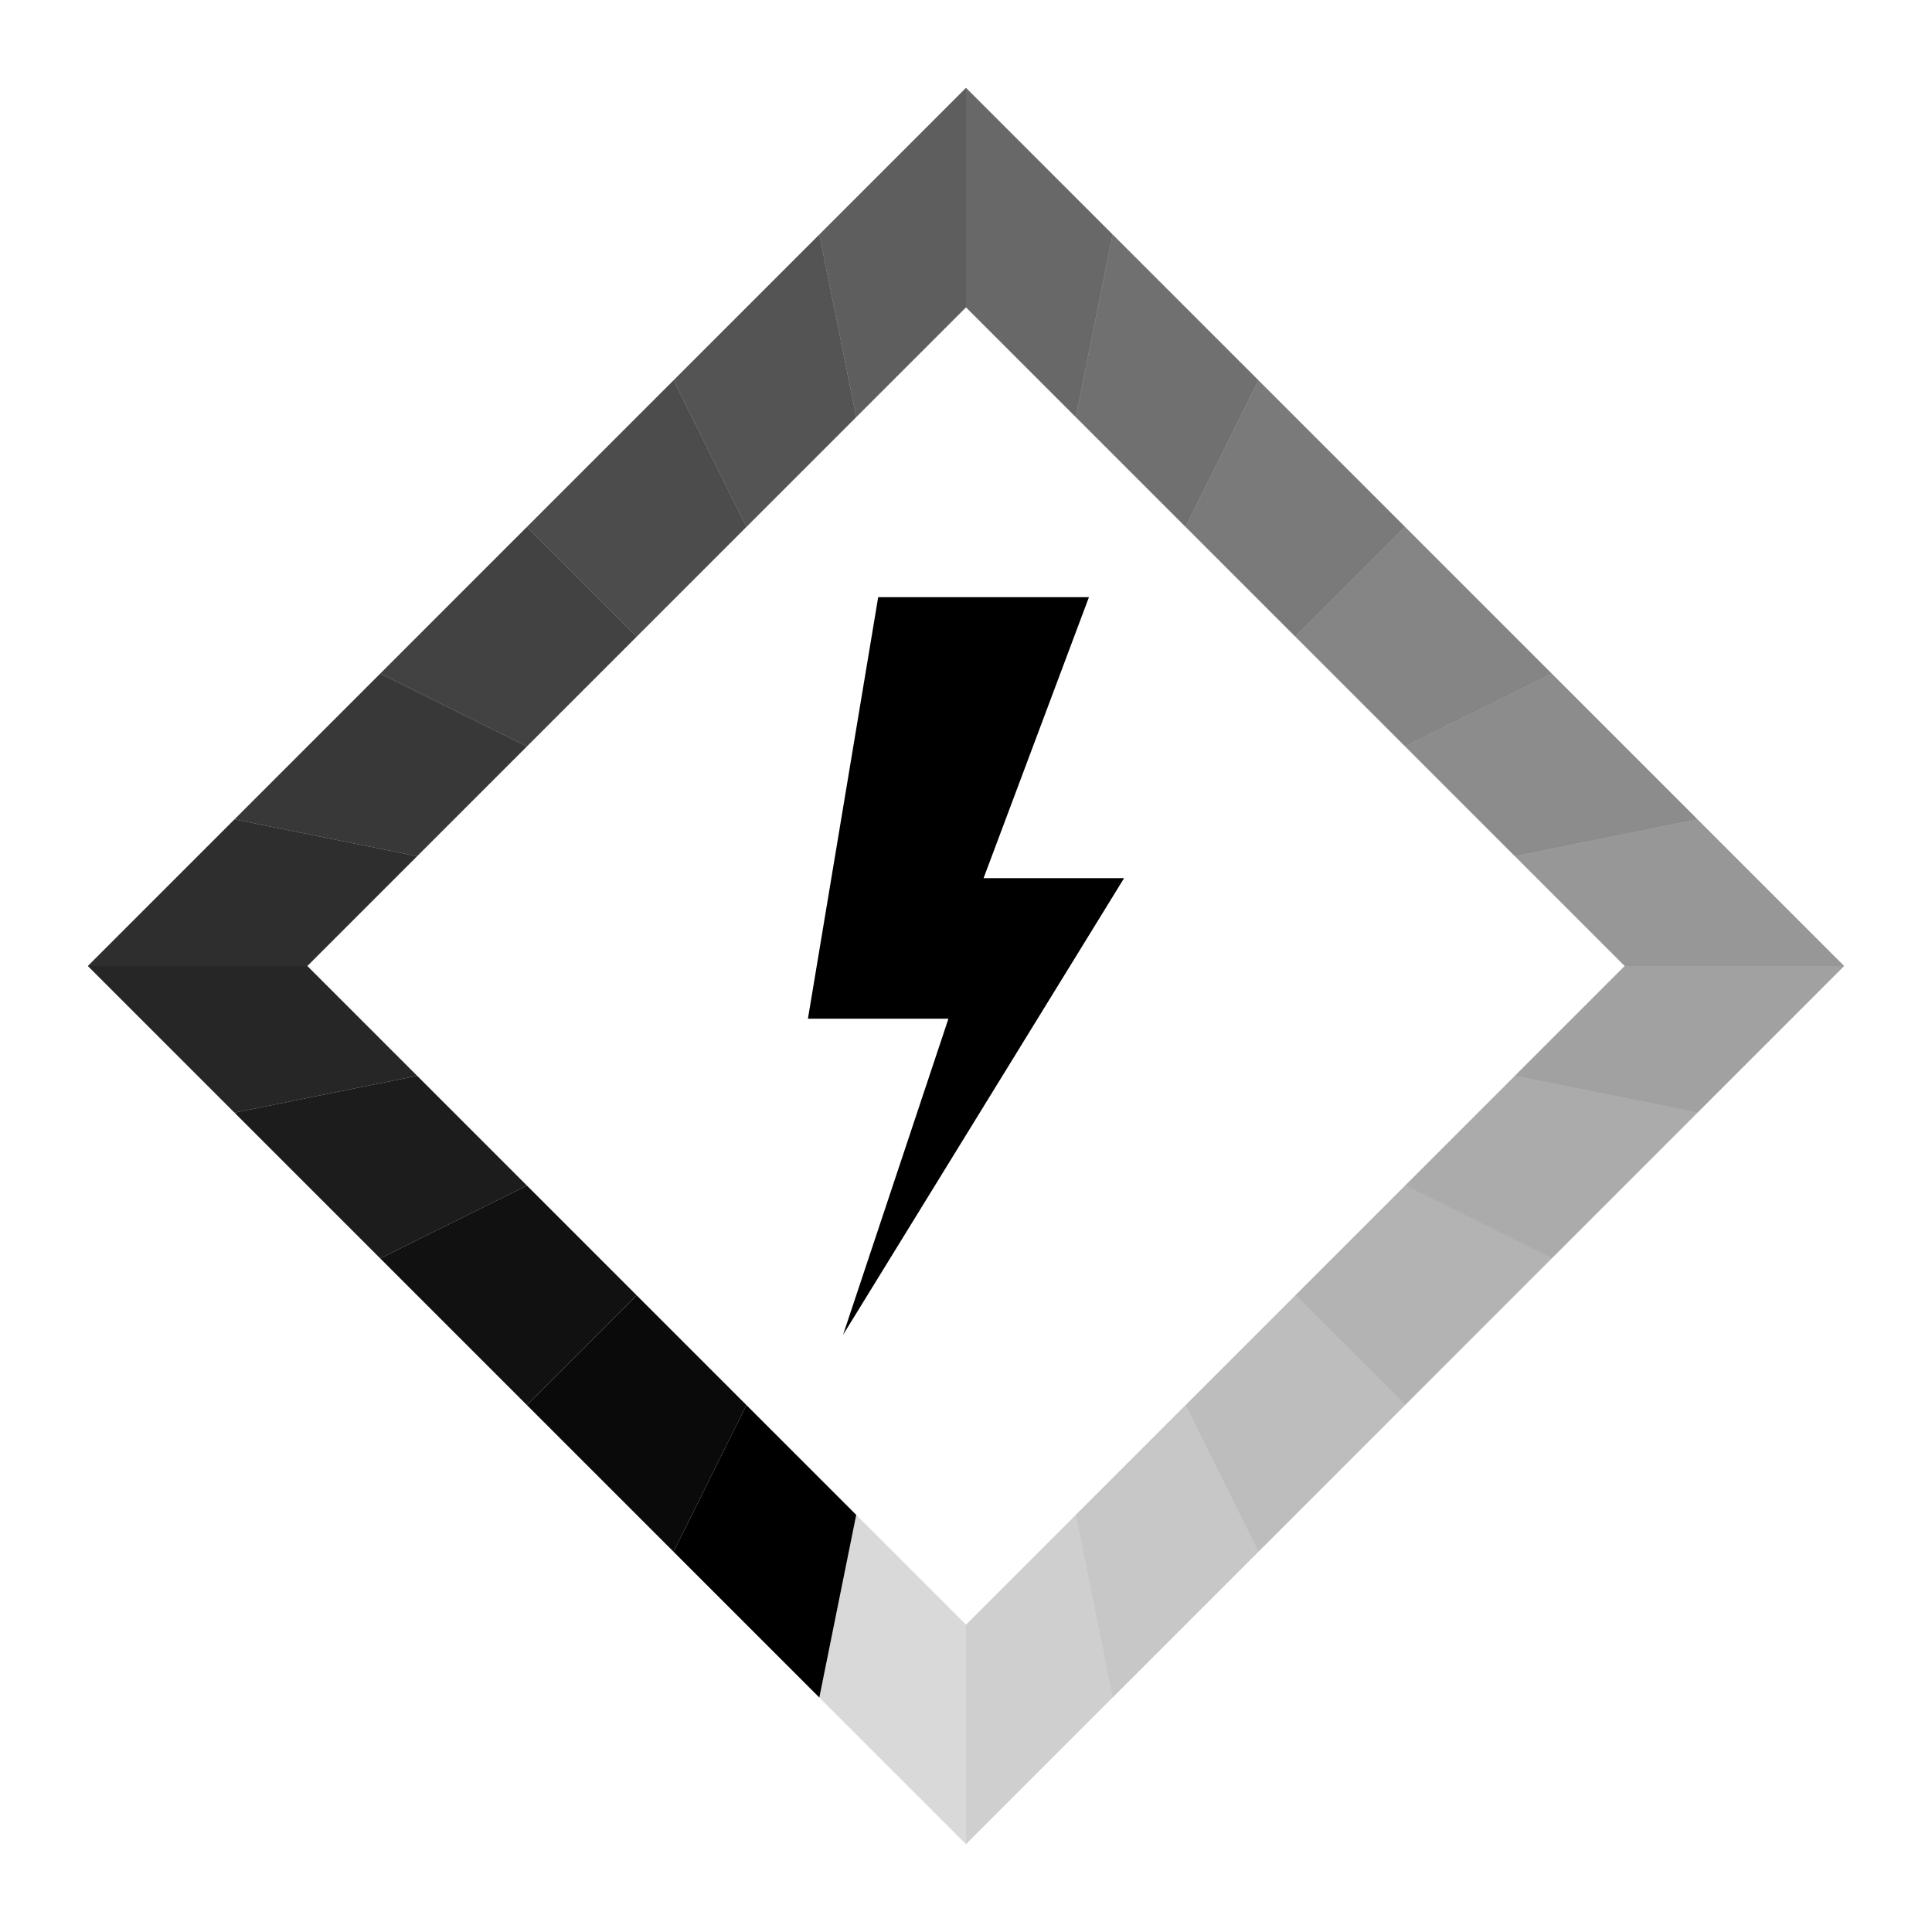
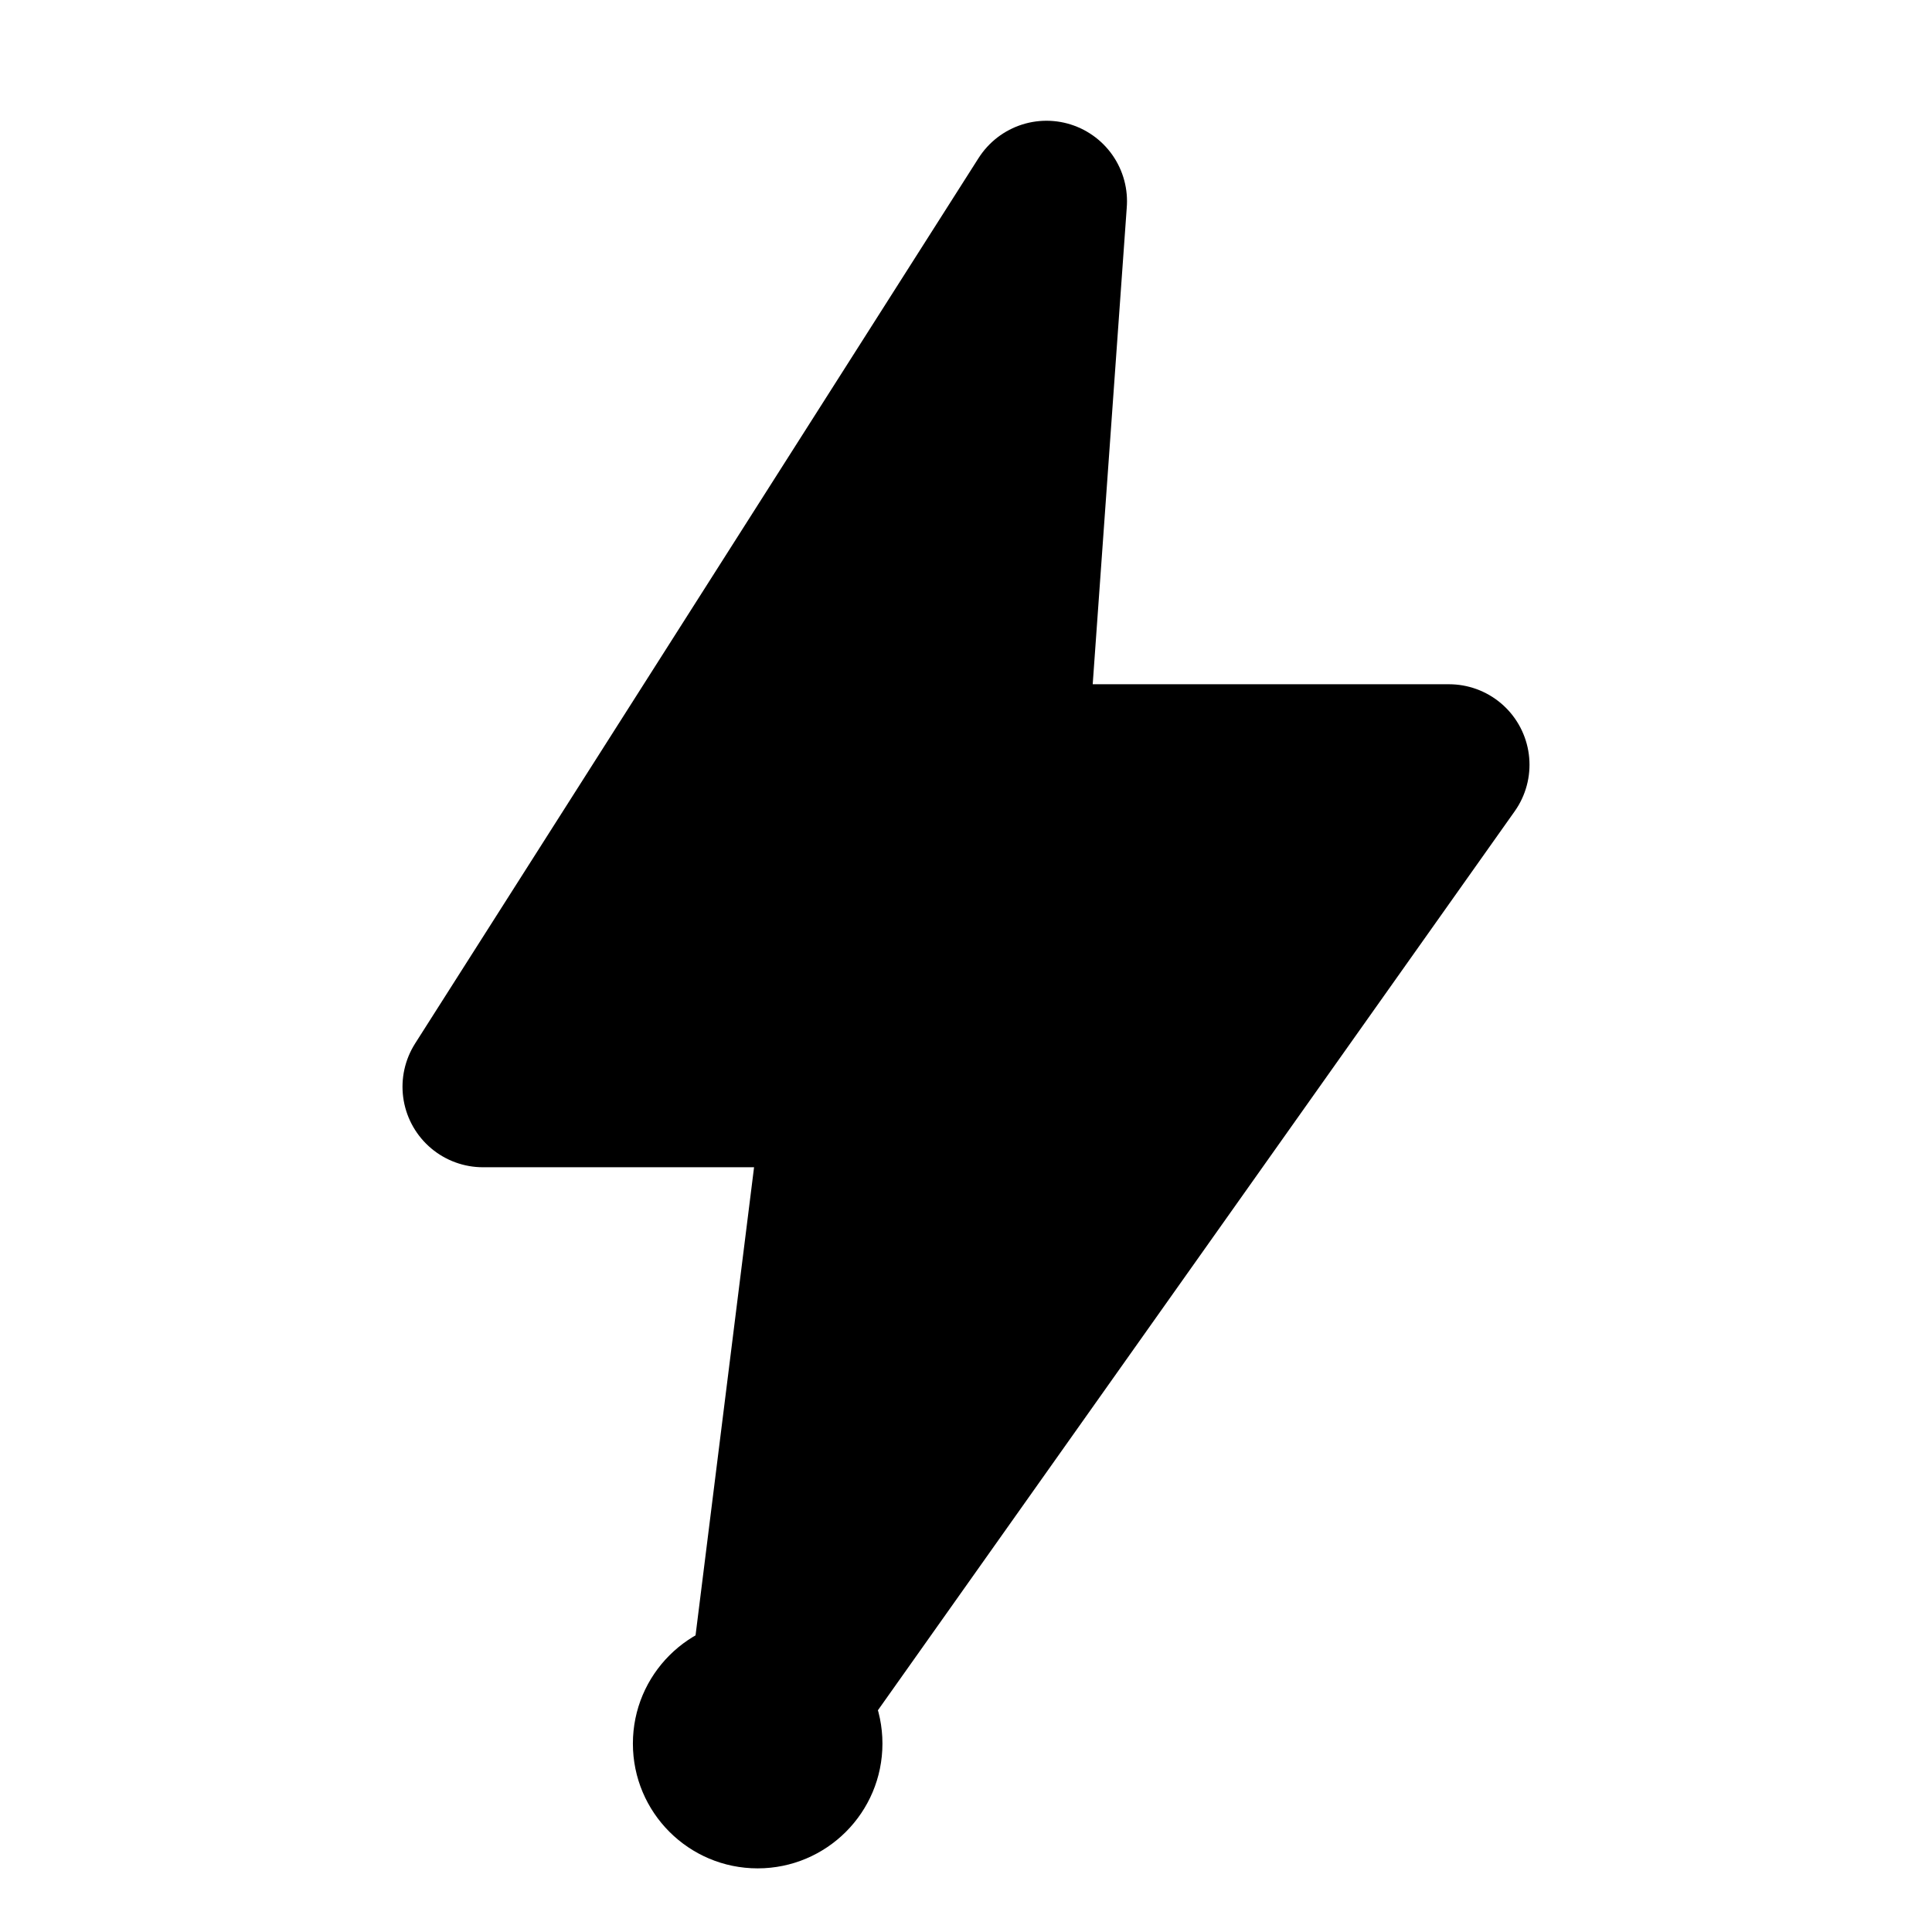
- <svg xmlns="http://www.w3.org/2000/svg" width="300" height="300" viewBox="40 40 220 220" fill="none">
-   <path d="M150,50 L166.7,66.7 L162.5,87.5 L150,75 Z" fill="black" fill-opacity="0.59" />
-   <path d="M166.7,66.7 L183.3,83.3 L175,100 L162.5,87.5 Z" fill="black" fill-opacity="0.56" />
-   <path d="M183.3,83.3 L200,100 L187.5,112.5 L175,100 Z" fill="black" fill-opacity="0.52" />
-   <path d="M200,100 L216.7,116.7 L200,125 L187.5,112.5 Z" fill="black" fill-opacity="0.48" />
-   <path d="M216.7,116.7 L233.3,133.3 L212.5,137.5 L200,125 Z" fill="black" fill-opacity="0.45" />
-   <path d="M233.3,133.3 L250,150 L225,150 L212.5,137.5 Z" fill="black" fill-opacity="0.41" />
-   <path d="M250,150 L233.3,166.7 L212.5,162.5 L225,150 Z" fill="black" fill-opacity="0.37" />
-   <path d="M233.3,166.7 L216.7,183.3 L200,175 L212.5,162.5 Z" fill="black" fill-opacity="0.33" />
-   <path d="M216.7,183.3 L200,200 L187.5,187.5 L200,175 Z" fill="black" fill-opacity="0.3" />
-   <path d="M200,200 L183.3,216.7 L175,200 L187.5,187.5 Z" fill="black" fill-opacity="0.26" />
-   <path d="M183.3,216.7 L166.7,233.3 L162.5,212.5 L175,200 Z" fill="black" fill-opacity="0.22" />
-   <path d="M166.7,233.3 L150,250 L150,225 L162.5,212.5 Z" fill="black" fill-opacity="0.19" />
-   <path d="M150,250 L133.3,233.3 L137.5,212.5 L150,225 Z" fill="black" fill-opacity="0.15" />
-   <path d="M133.3,233.3 L116.7,216.7 L125,200 L137.5,212.5 Z" fill="black" />
-   <path d="M116.7,216.7 L100,200 L112.5,187.5 L125,200 Z" fill="black" fill-opacity="0.96" />
-   <path d="M100,200 L83.3,183.3 L100,175 L112.5,187.5 Z" fill="black" fill-opacity="0.93" />
-   <path d="M83.3,183.3 L66.7,166.7 L87.5,162.5 L100,175 Z" fill="black" fill-opacity="0.89" />
-   <path d="M66.7,166.7 L50,150 L75,150 L87.5,162.5 Z" fill="black" fill-opacity="0.85" />
-   <path d="M50,150 L66.7,133.3 L87.5,137.5 L75,150 Z" fill="black" fill-opacity="0.82" />
-   <path d="M66.7,133.3 L83.3,116.7 L100,125 L87.5,137.5 Z" fill="black" fill-opacity="0.78" />
-   <path d="M83.3,116.7 L100,100 L112.5,112.5 L100,125 Z" fill="black" fill-opacity="0.74" />
-   <path d="M100,100 L116.7,83.3 L125,100 L112.5,112.5 Z" fill="black" fill-opacity="0.7" />
-   <path d="M116.7,83.3 L133.3,66.7 L137.5,87.5 L125,100 Z" fill="black" fill-opacity="0.67" />
-   <path d="M133.3,66.7 L150,50 L150,75 L137.5,87.5 Z" fill="black" fill-opacity="0.63" />
-   <path d="M140,108 L164,108 L152,140 L168,140 L136,192 L148,156 L132,156 Z" fill="black" />
+ <svg xmlns="http://www.w3.org/2000/svg" viewBox="0 0 48 48" fill="none">
+   <path d="M26 5 L12 27 H21 L19 43 L36 19 H25 Z" fill="black" stroke="black" stroke-width="4" stroke-linejoin="round" />
+   <circle cx="18.824" cy="43.319" r="3.1" fill="black" />
</svg>
